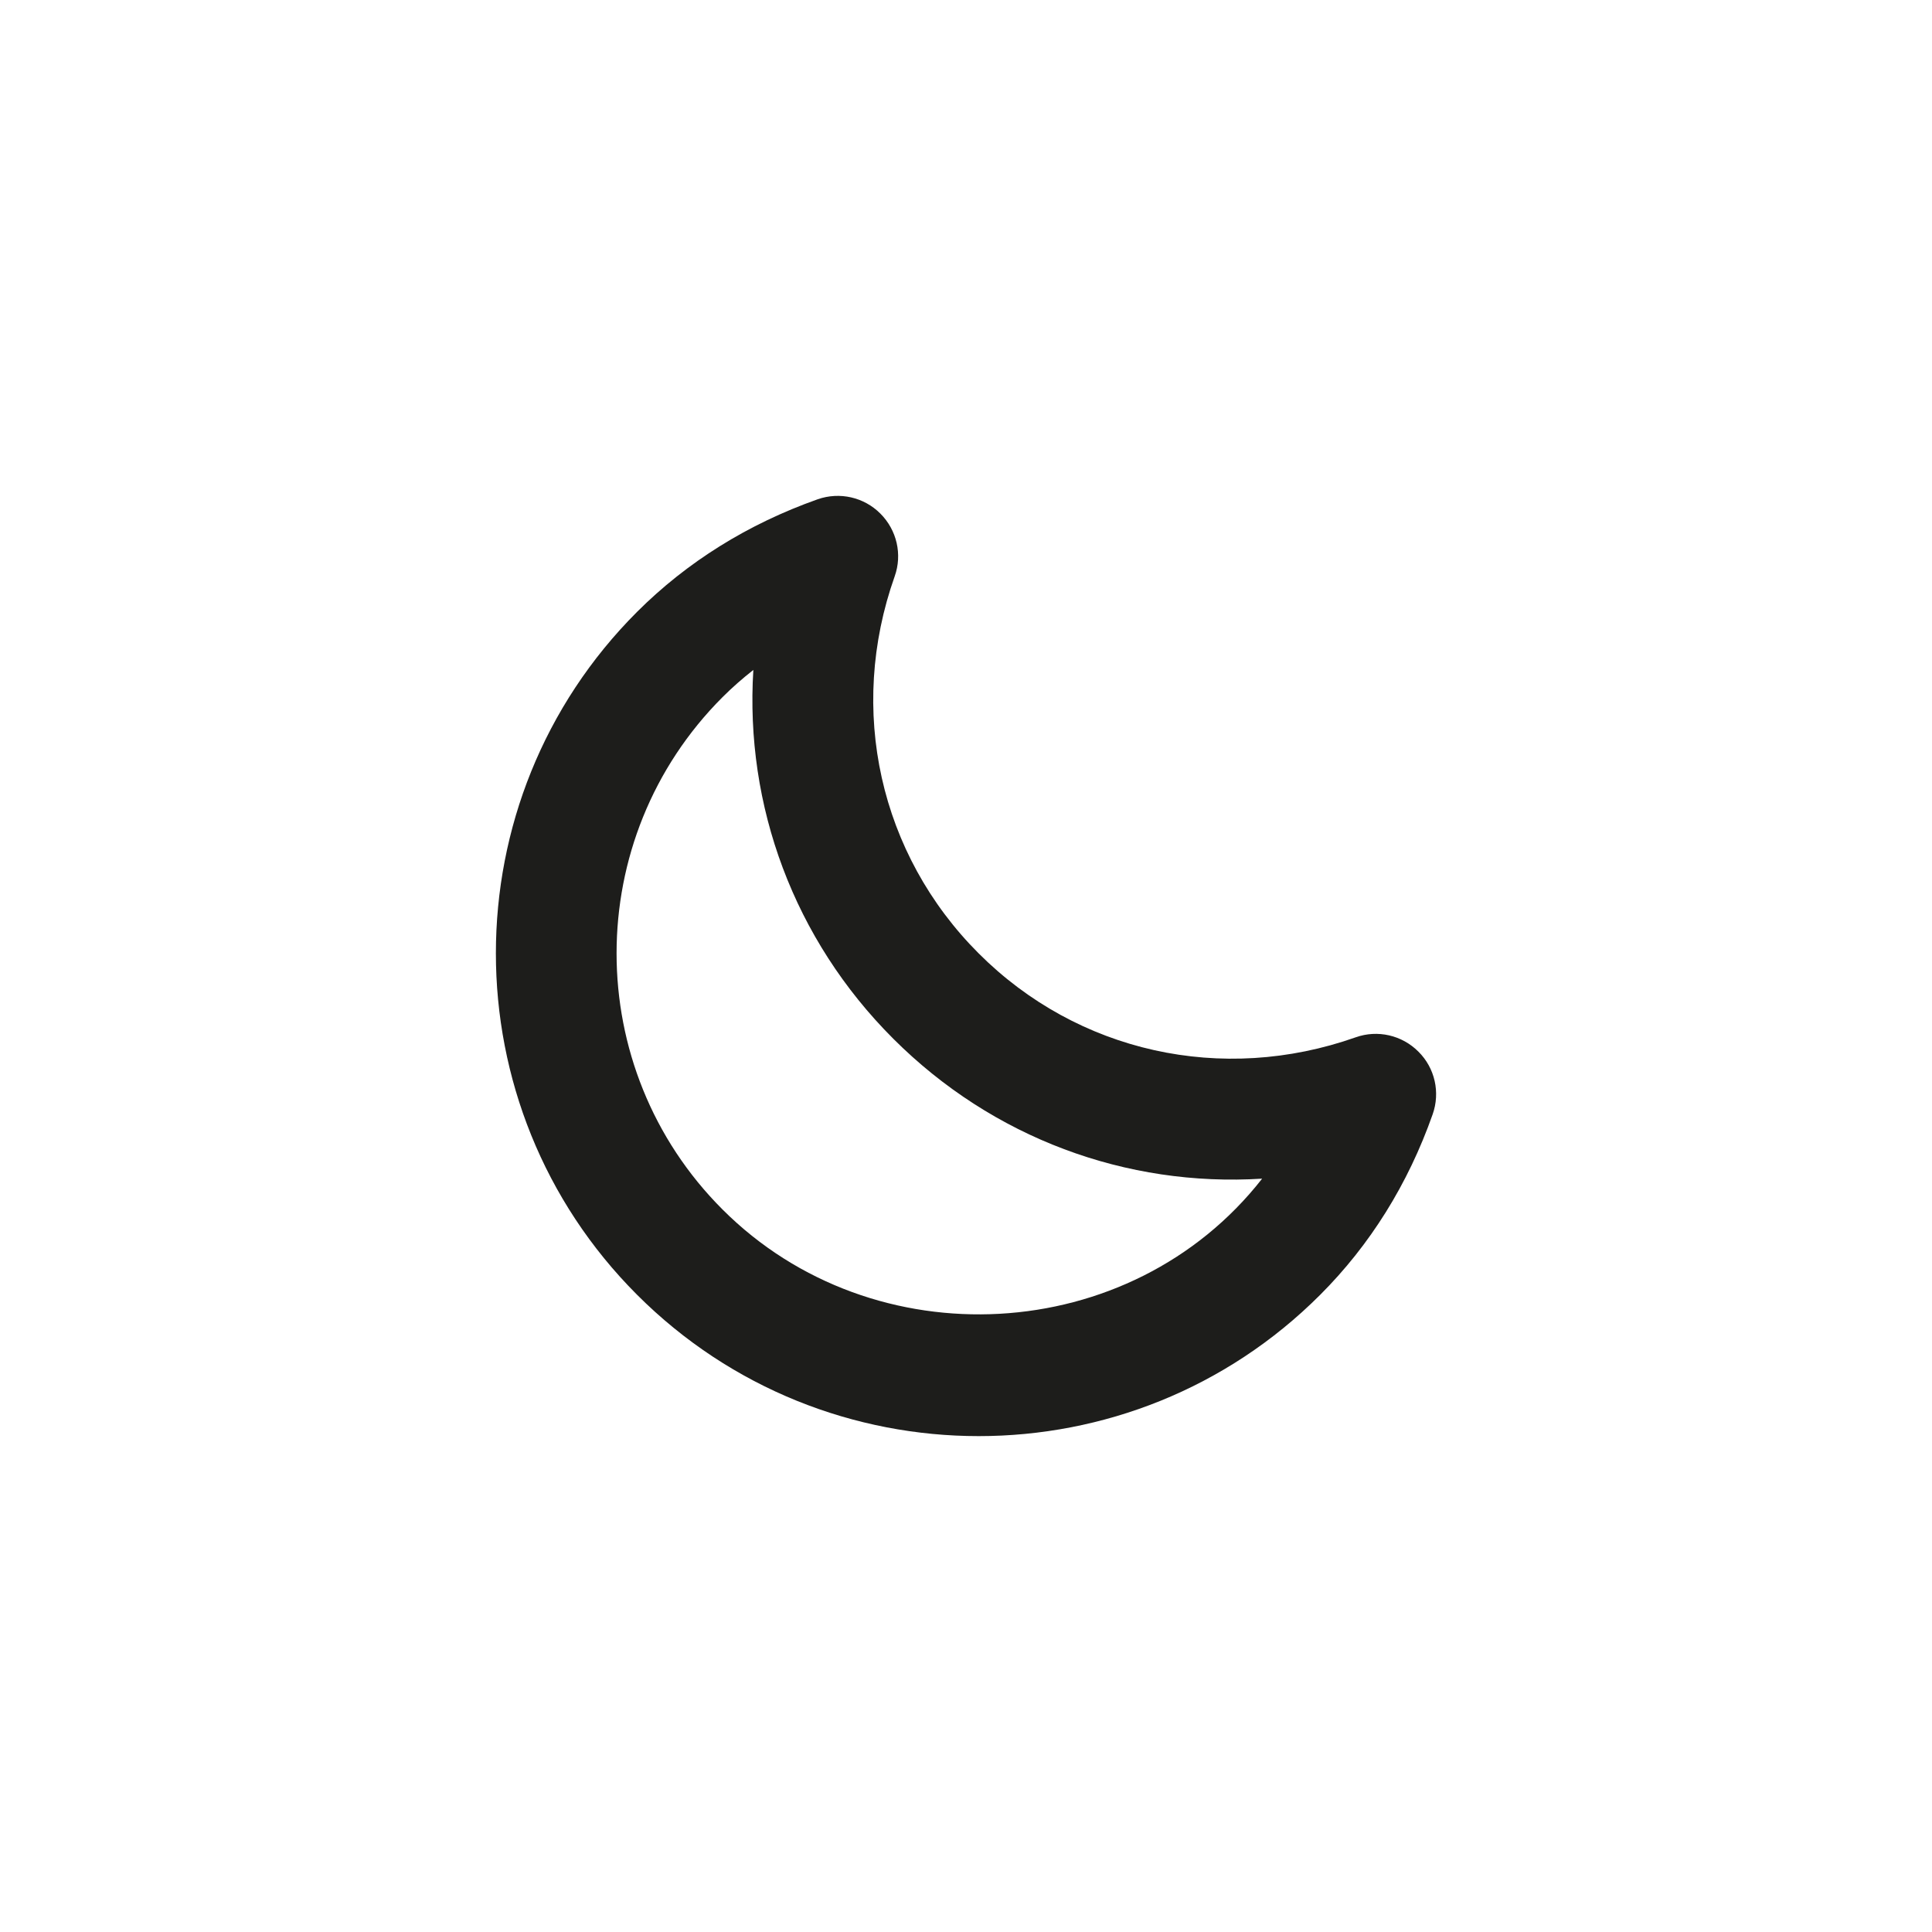
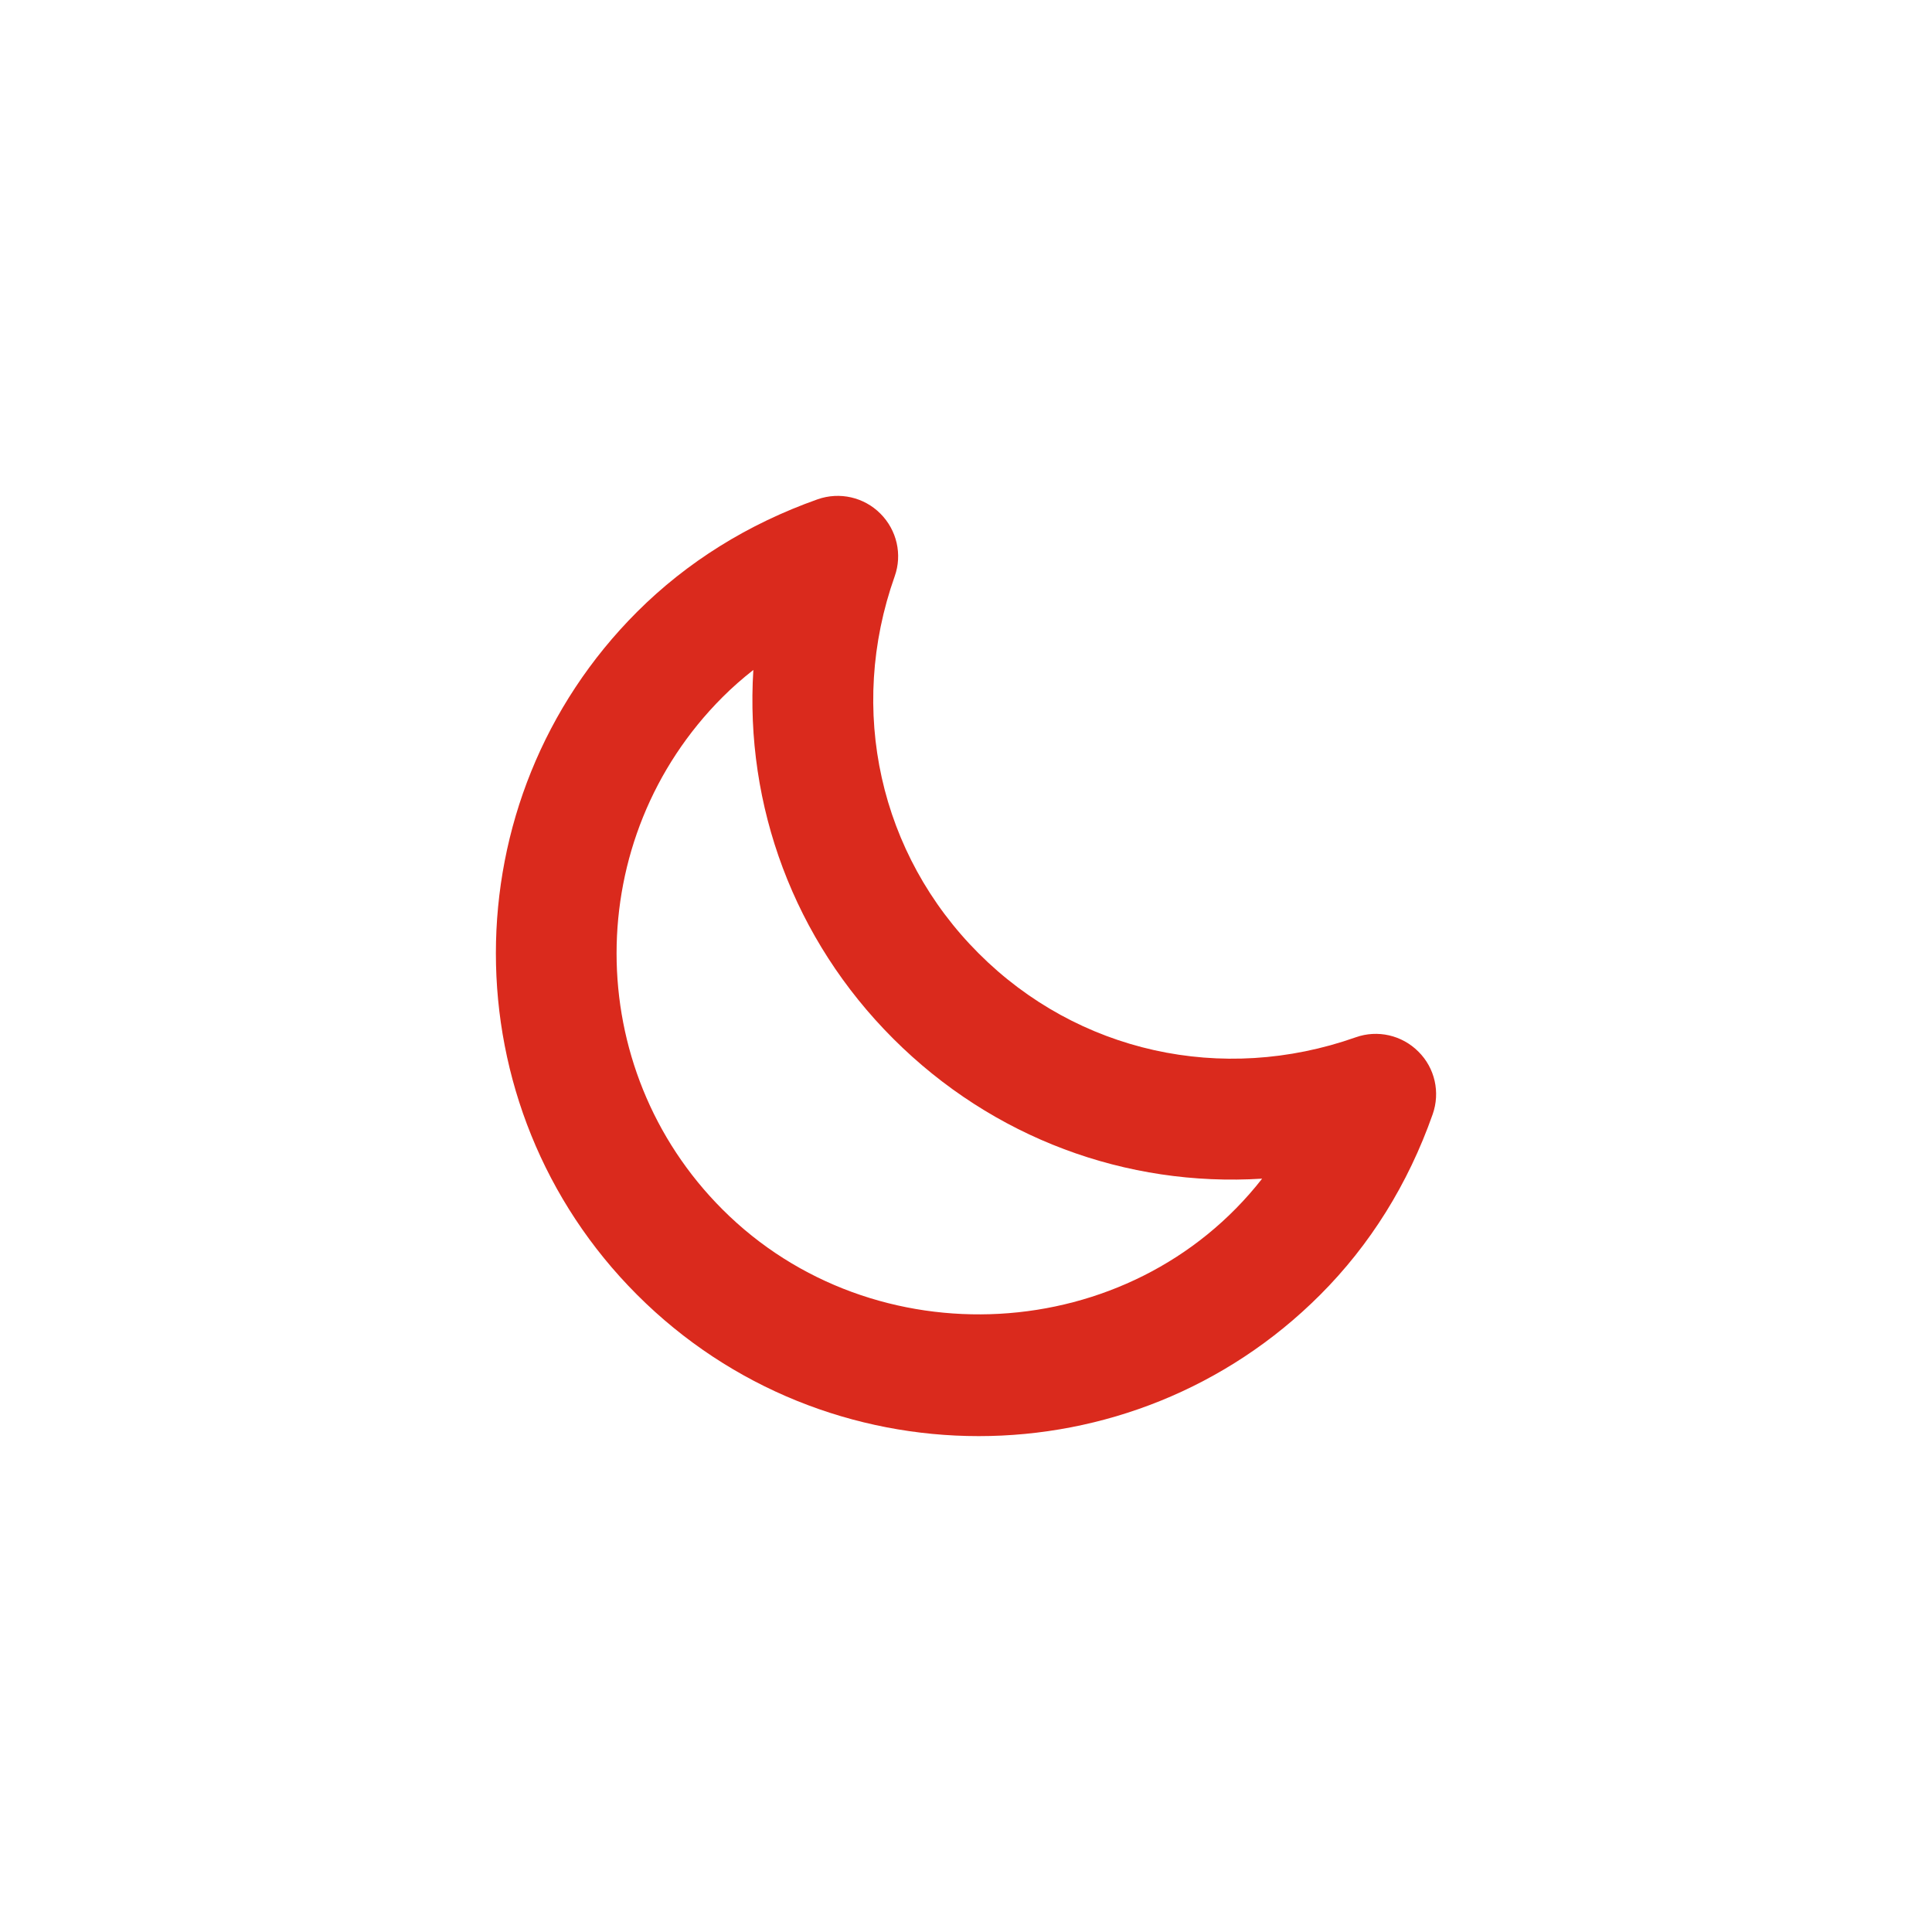
<svg xmlns="http://www.w3.org/2000/svg" version="1.1" id="Layer_1" x="0px" y="0px" width="512px" height="512px" viewBox="0 0 512 512" enable-background="new 0 0 512 512" xml:space="preserve">
-   <path fill="#1D1D1B" d="M349.852,343.15c-49.876,49.916-131.083,49.916-181,0c-49.916-49.917-49.916-131.125,0-181.021  c13.209-13.187,29.312-23.25,47.832-29.812c5.834-2.042,12.293-0.562,16.625,3.792c4.376,4.375,5.855,10.833,3.793,16.625  c-12.542,35.375-4,73.666,22.249,99.917c26.209,26.228,64.501,34.75,99.917,22.25c5.792-2.062,12.271-0.583,16.625,3.792  c4.376,4.333,5.834,10.812,3.771,16.625C373.143,313.838,363.06,329.941,349.852,343.15z M191.477,184.754  c-37.438,37.438-37.438,98.354,0,135.771c40,40.021,108.125,36.417,143-8.167c-35.959,2.25-71.375-10.729-97.75-37.084  c-26.375-26.354-39.333-61.771-37.084-97.729C196.769,179.796,194.039,182.192,191.477,184.754z" />
+   <path fill="#da2a1d" d="M349.852,343.15c-49.876,49.916-131.083,49.916-181,0c-49.916-49.917-49.916-131.125,0-181.021  c13.209-13.187,29.312-23.25,47.832-29.812c5.834-2.042,12.293-0.562,16.625,3.792c4.376,4.375,5.855,10.833,3.793,16.625  c-12.542,35.375-4,73.666,22.249,99.917c26.209,26.228,64.501,34.75,99.917,22.25c5.792-2.062,12.271-0.583,16.625,3.792  c4.376,4.333,5.834,10.812,3.771,16.625C373.143,313.838,363.06,329.941,349.852,343.15z M191.477,184.754  c-37.438,37.438-37.438,98.354,0,135.771c40,40.021,108.125,36.417,143-8.167c-35.959,2.25-71.375-10.729-97.75-37.084  c-26.375-26.354-39.333-61.771-37.084-97.729C196.769,179.796,194.039,182.192,191.477,184.754z" />
</svg>
